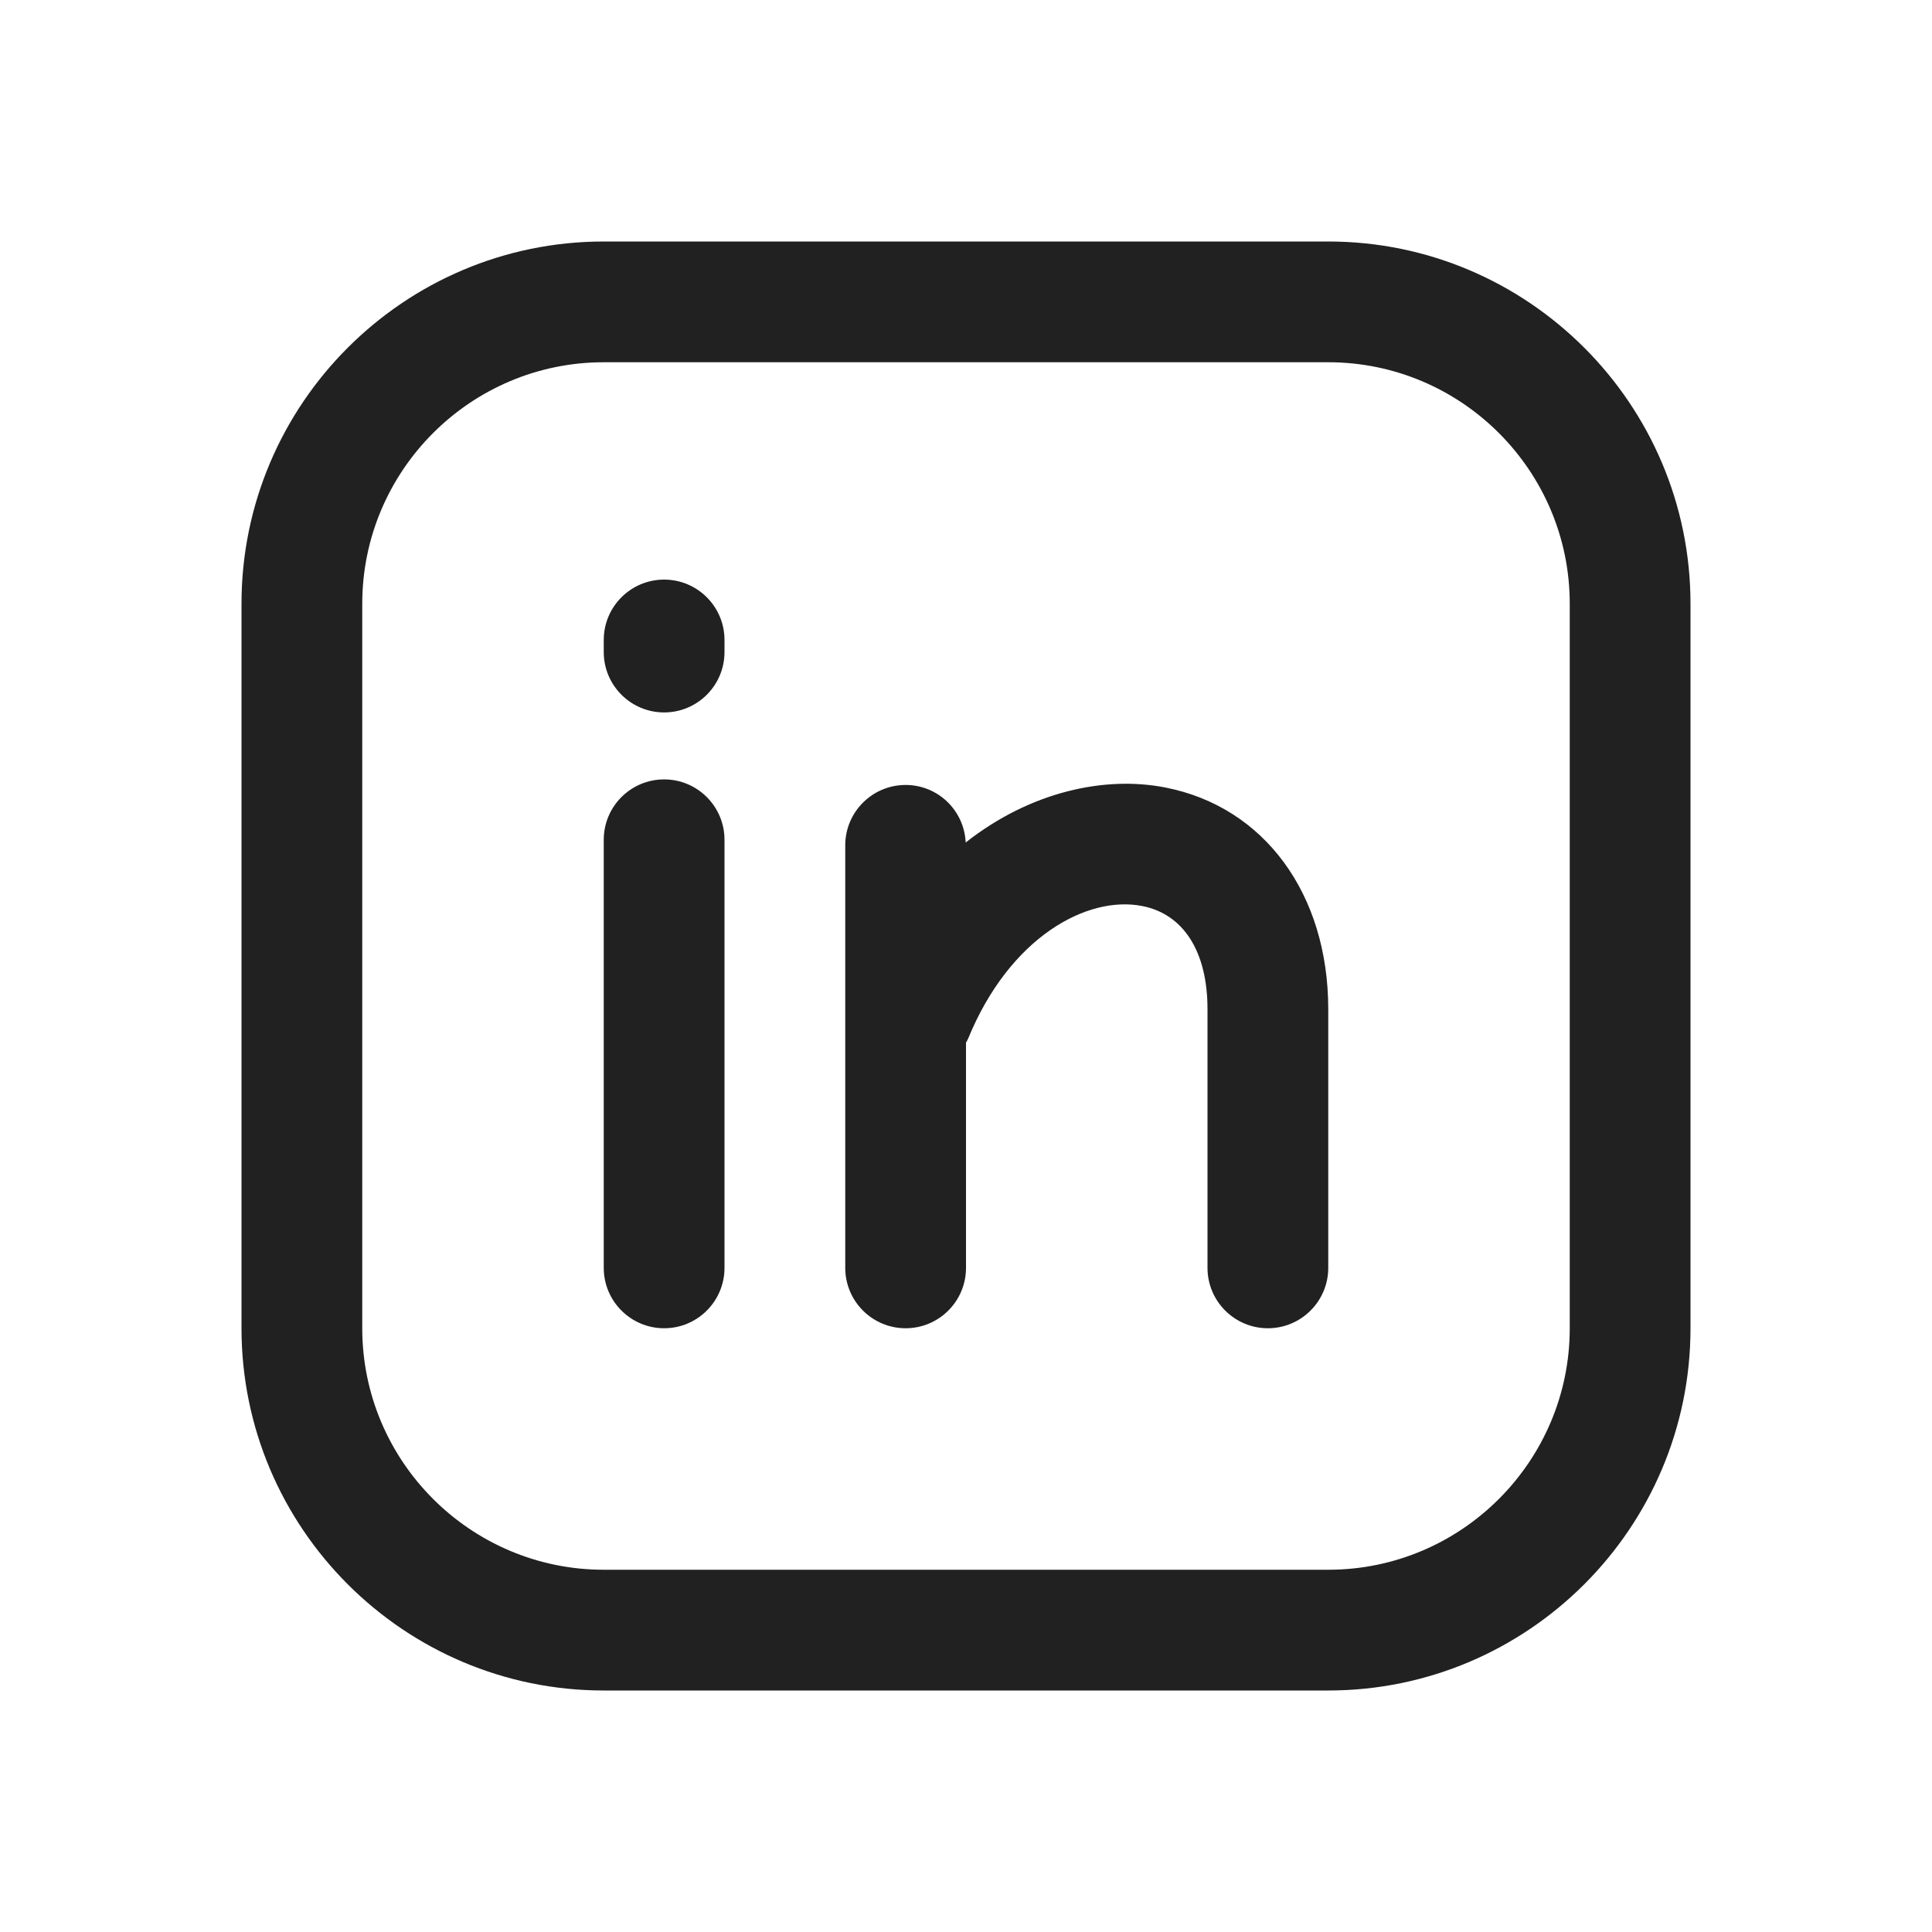
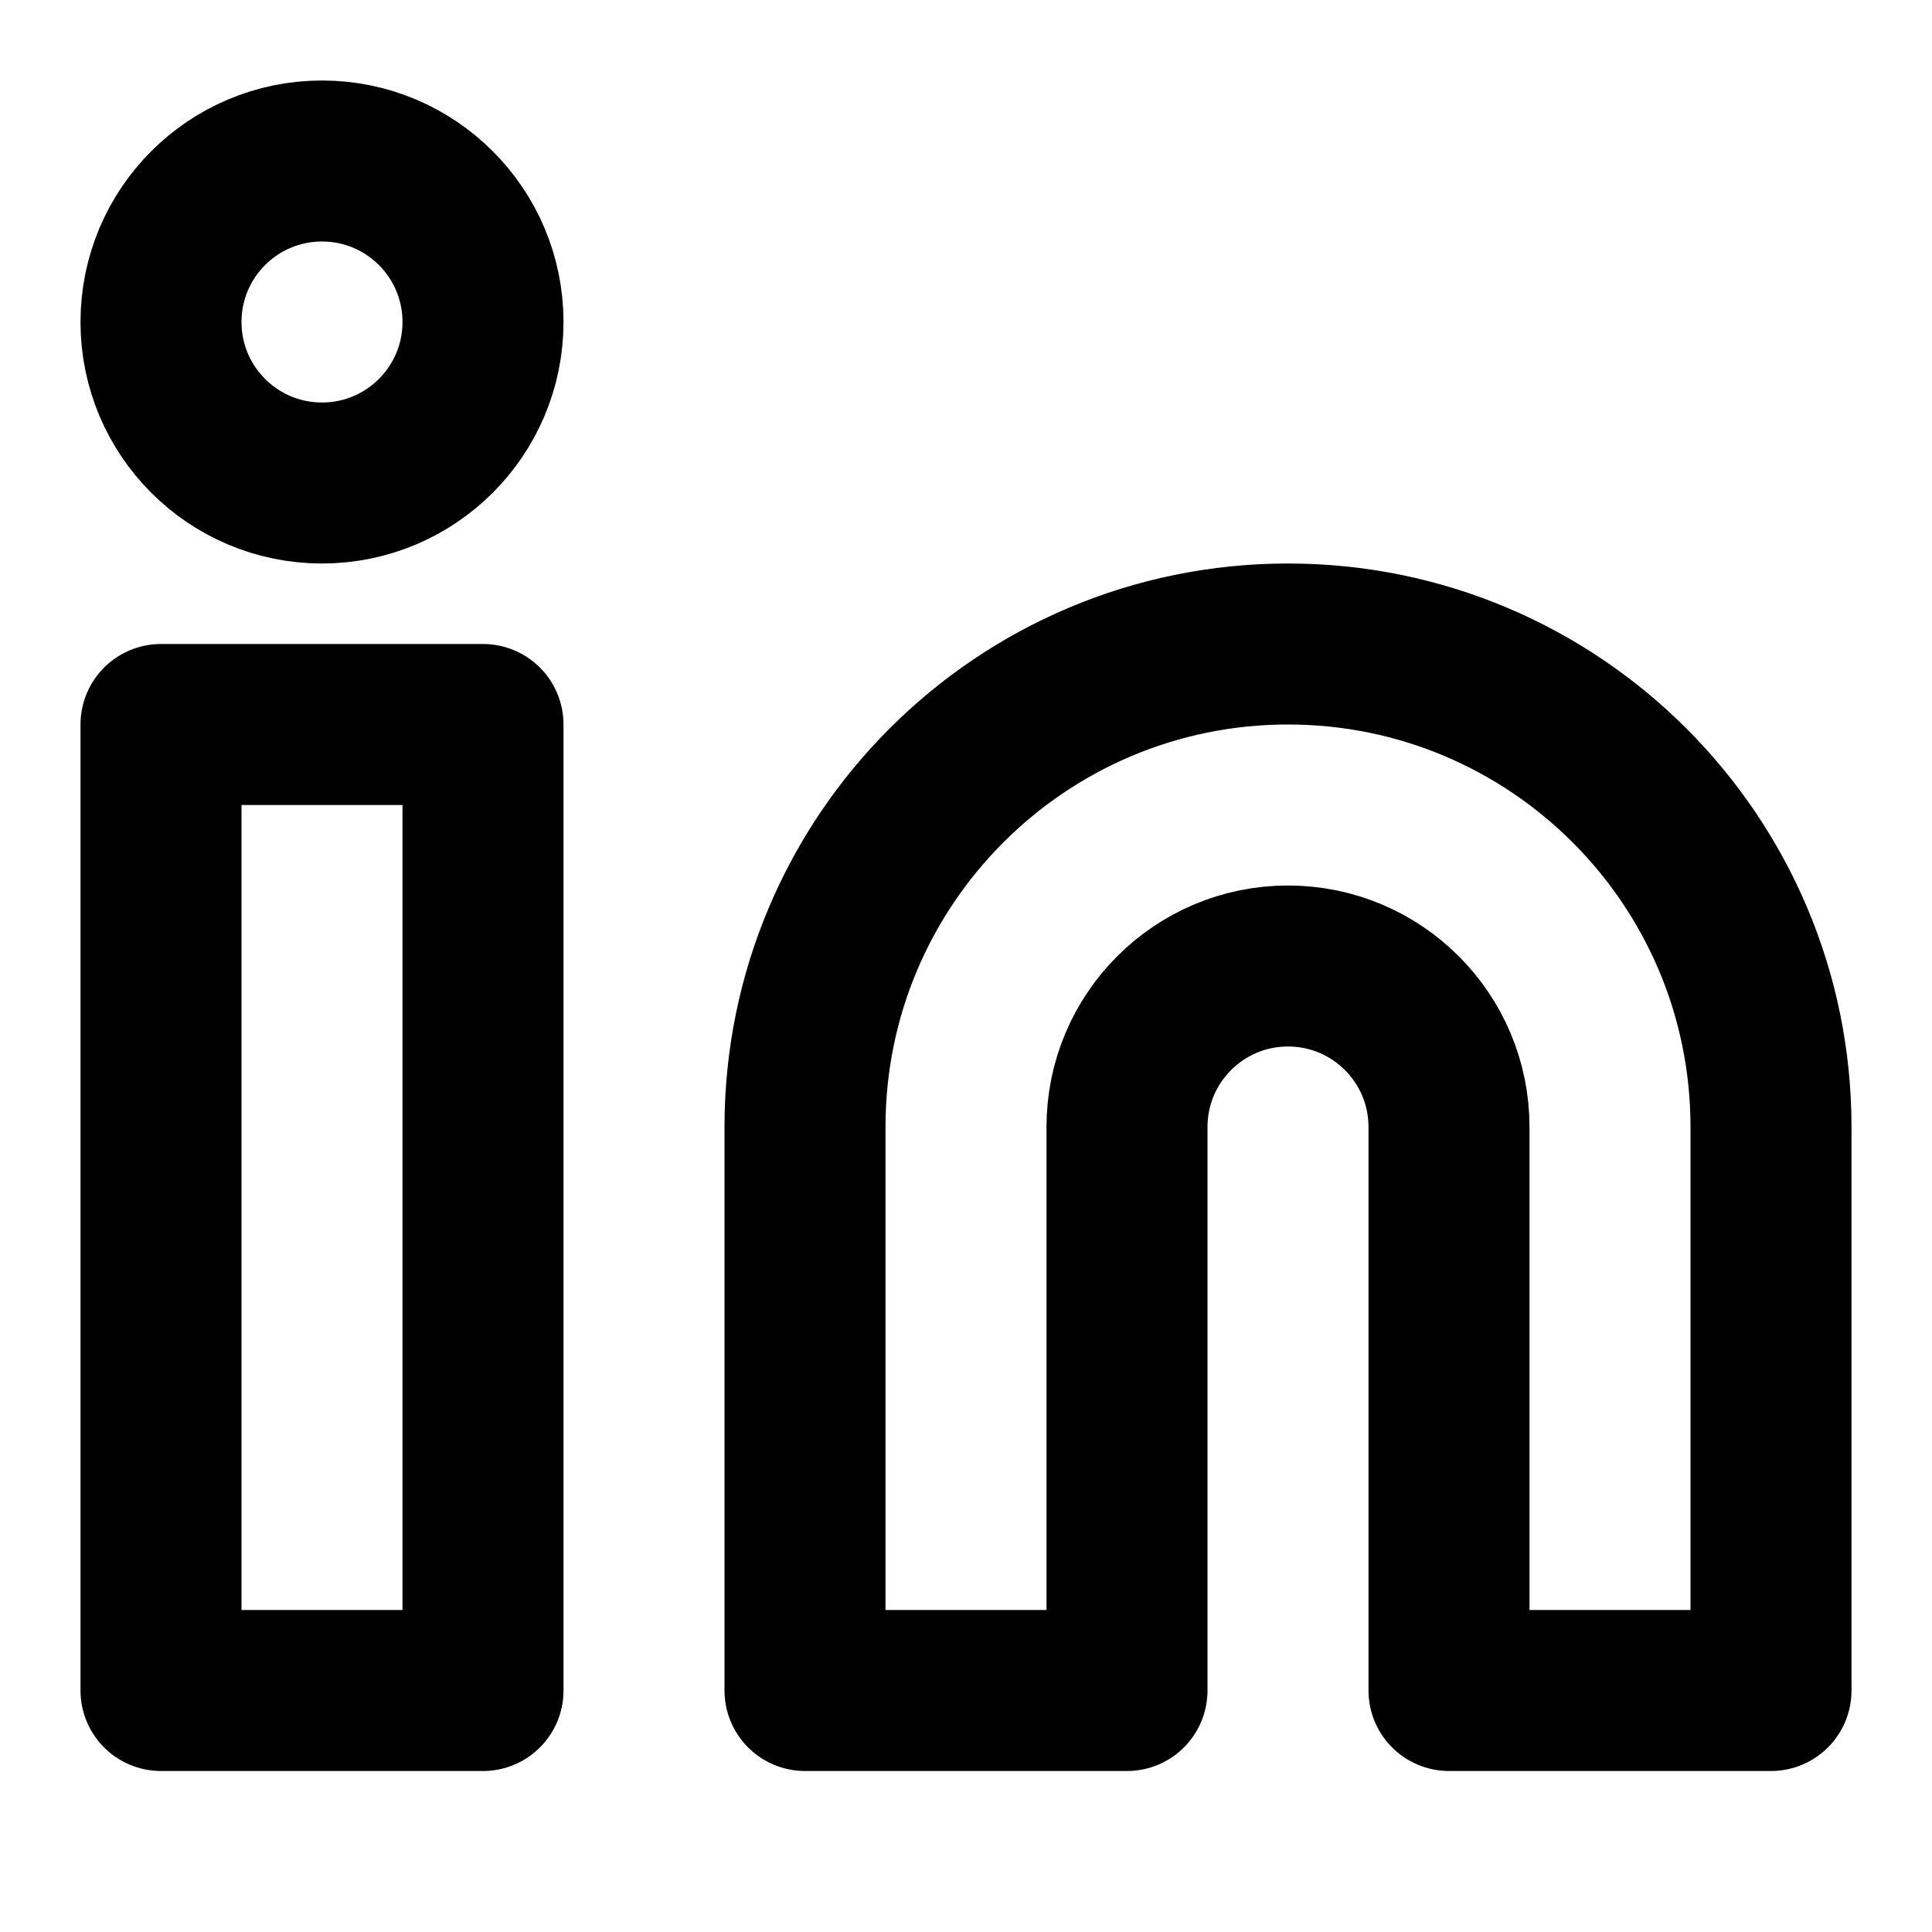
- <svg xmlns="http://www.w3.org/2000/svg" width="24" height="24" viewBox="0 0 24 24" fill="none">
-   <path d="M16.5 21H7.5C5.019 21 3 18.981 3 16.5V7.5C3 5.019 5.019 3 7.5 3H16.5C18.981 3 21 5.019 21 7.5V16.5C21 18.981 18.981 21 16.5 21ZM7.5 4.5C5.846 4.5 4.5 5.846 4.5 7.5V16.5C4.5 18.154 5.846 19.5 7.5 19.5H16.5C18.154 19.5 19.5 18.154 19.5 16.5V7.5C19.5 5.846 18.154 4.5 16.5 4.5H7.5Z" fill="#212121" />
-   <path d="M9 10.432V15.75C9 16.164 8.664 16.5 8.25 16.5C7.836 16.5 7.5 16.164 7.5 15.75V10.432C7.5 10.018 7.836 9.682 8.25 9.682C8.664 9.682 9 10.018 9 10.432ZM8.25 7.2C7.836 7.2 7.5 7.536 7.5 7.95V8.1C7.5 8.514 7.836 8.85 8.25 8.85C8.664 8.85 9 8.514 9 8.1V7.95C9 7.536 8.664 7.2 8.25 7.2ZM14.478 9.783C13.728 9.635 12.803 9.831 11.996 10.466C11.978 10.068 11.652 9.751 11.25 9.751C10.836 9.751 10.5 10.087 10.5 10.501V15.75C10.5 16.164 10.836 16.5 11.25 16.5C11.664 16.5 12 16.164 12 15.75V12.952C12.009 12.935 12.02 12.919 12.027 12.901C12.542 11.643 13.504 11.12 14.189 11.255C14.704 11.356 15 11.823 15 12.536V15.75C15 16.164 15.336 16.5 15.75 16.5C16.164 16.5 16.5 16.164 16.5 15.75V12.536C16.5 11.105 15.706 10.024 14.478 9.783Z" fill="#212121" />
+ <svg xmlns="http://www.w3.org/2000/svg" width="24" height="24" viewBox="0 0 24 24" fill="none" stroke="currentColor" stroke-width="2" stroke-linecap="round" stroke-linejoin="round" class="feather feather-linkedin">
+   <path d="M16 8a6 6 0 0 1 6 6v7h-4v-7a2 2 0 0 0-2-2 2 2 0 0 0-2 2v7h-4v-7a6 6 0 0 1 6-6z" />
+   <rect x="2" y="9" width="4" height="12" />
+   <circle cx="4" cy="4" r="2" />
</svg>
